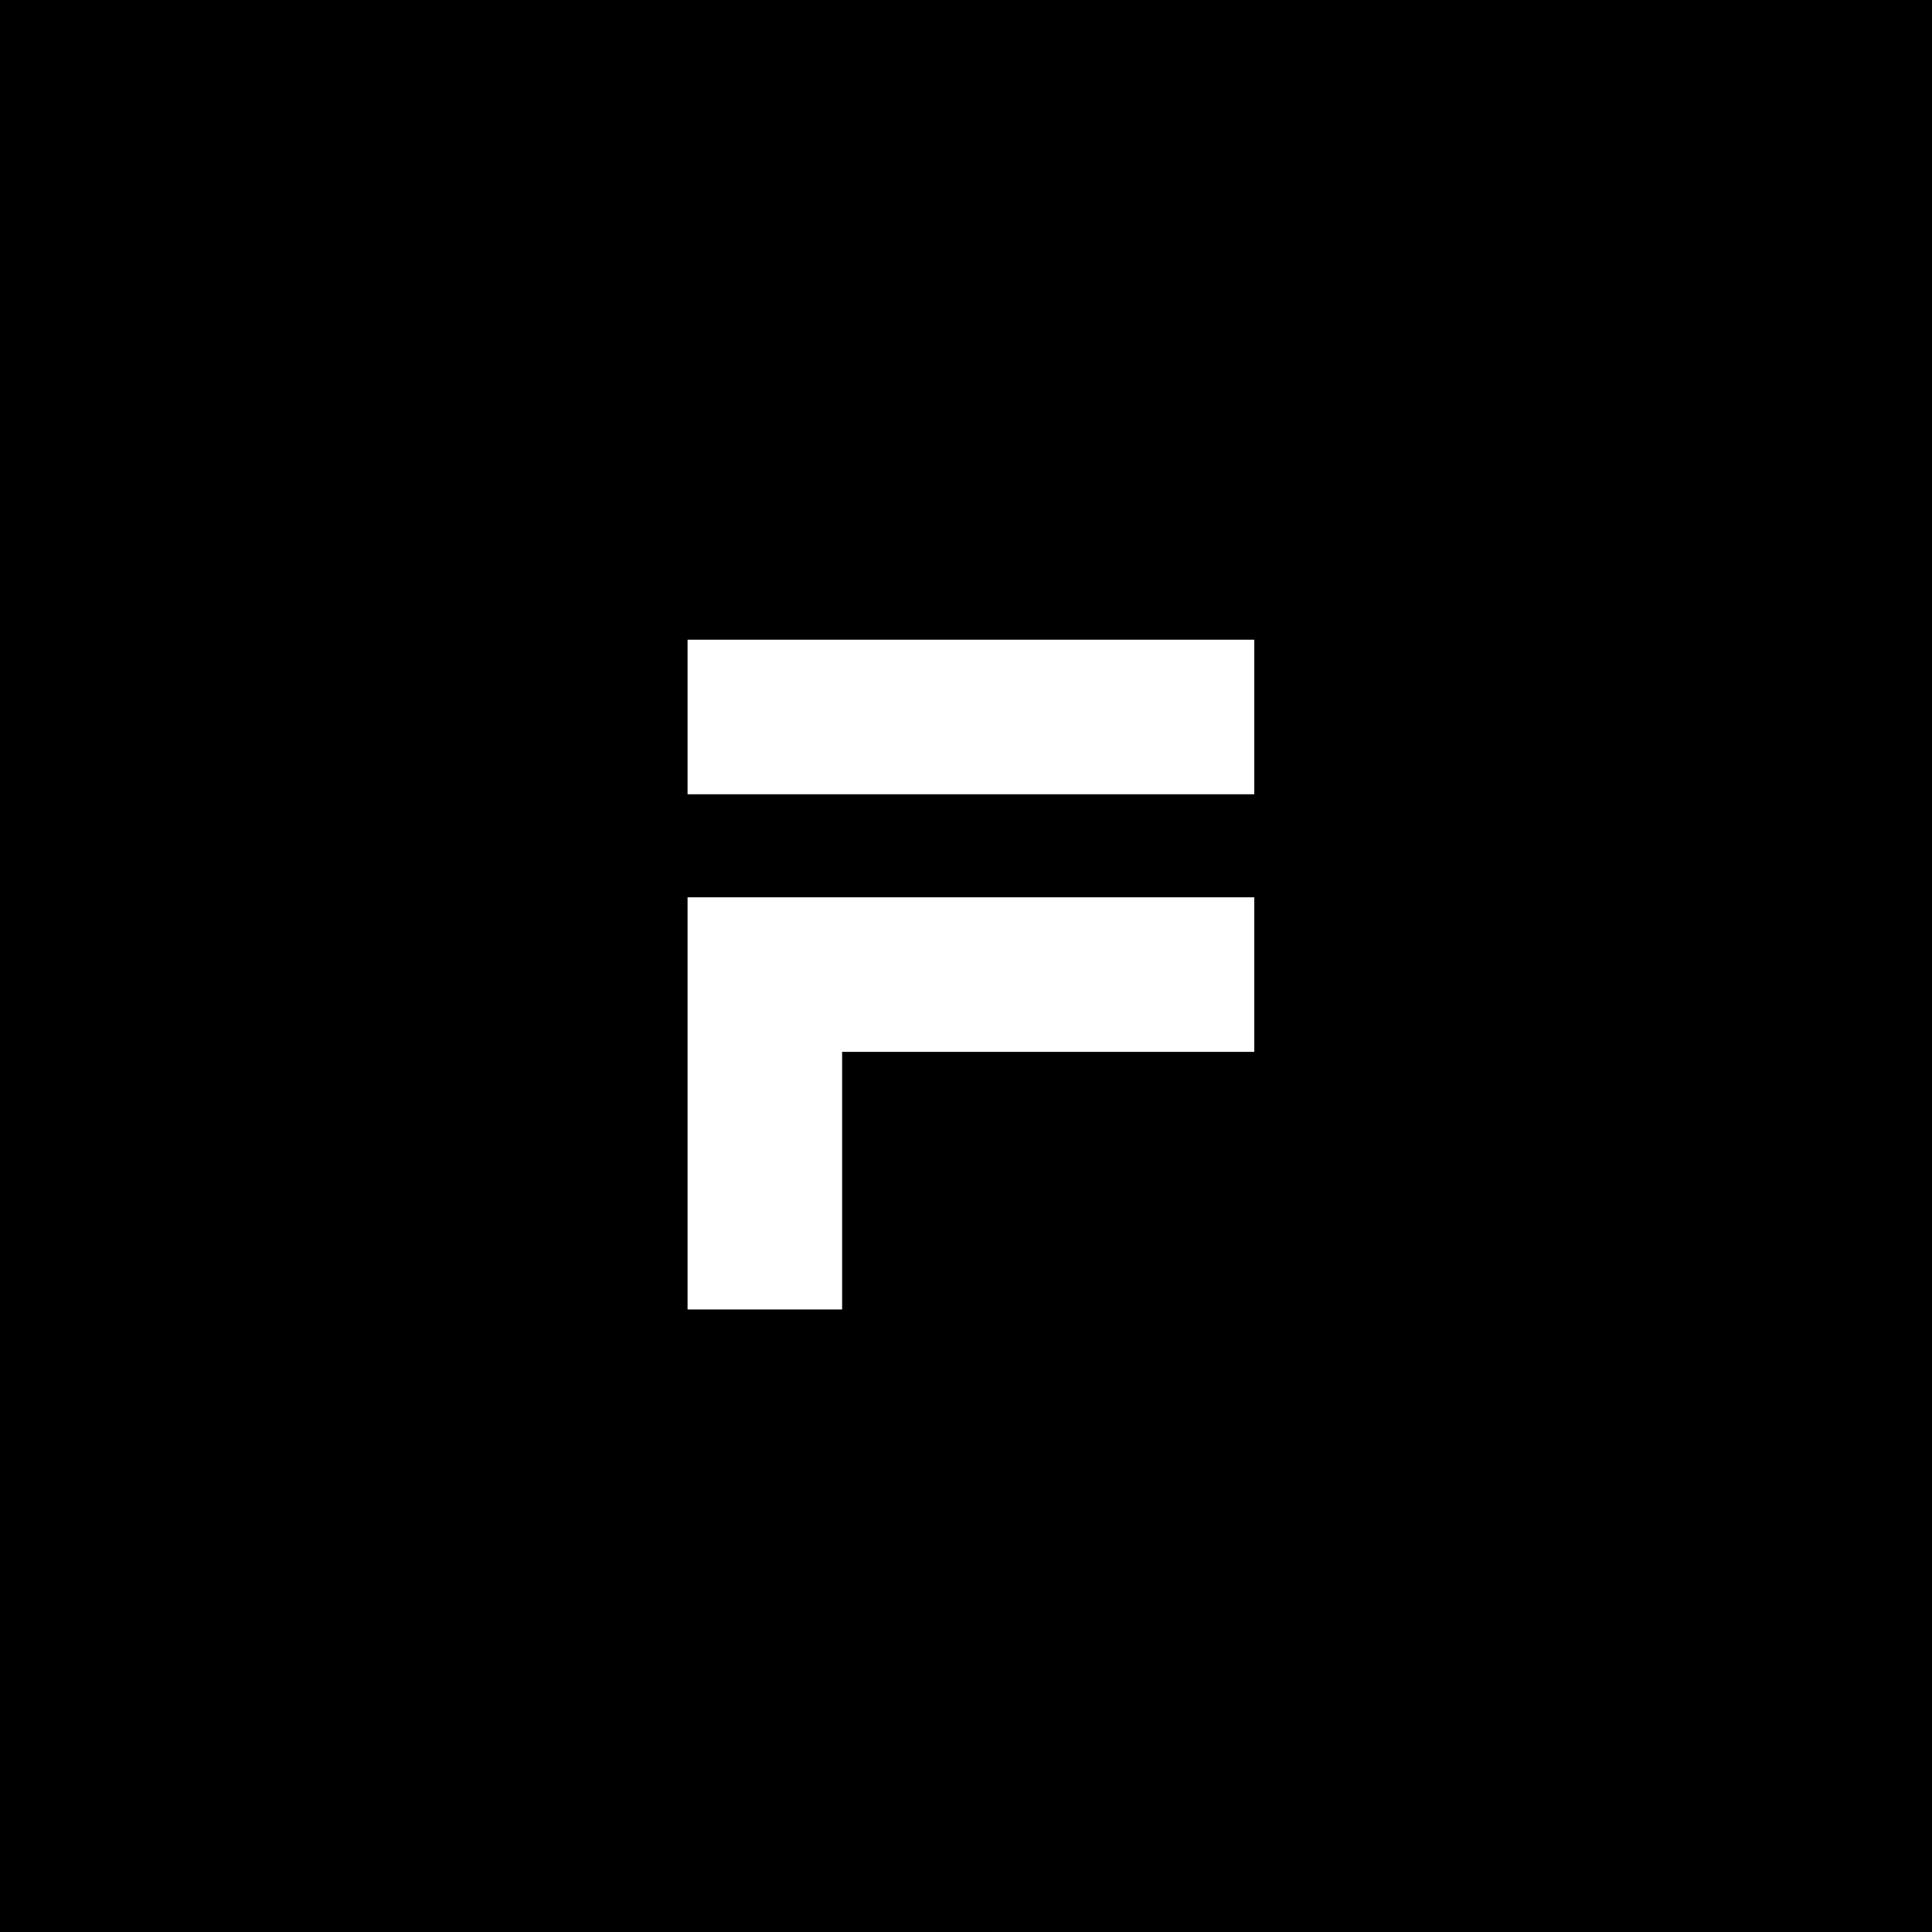
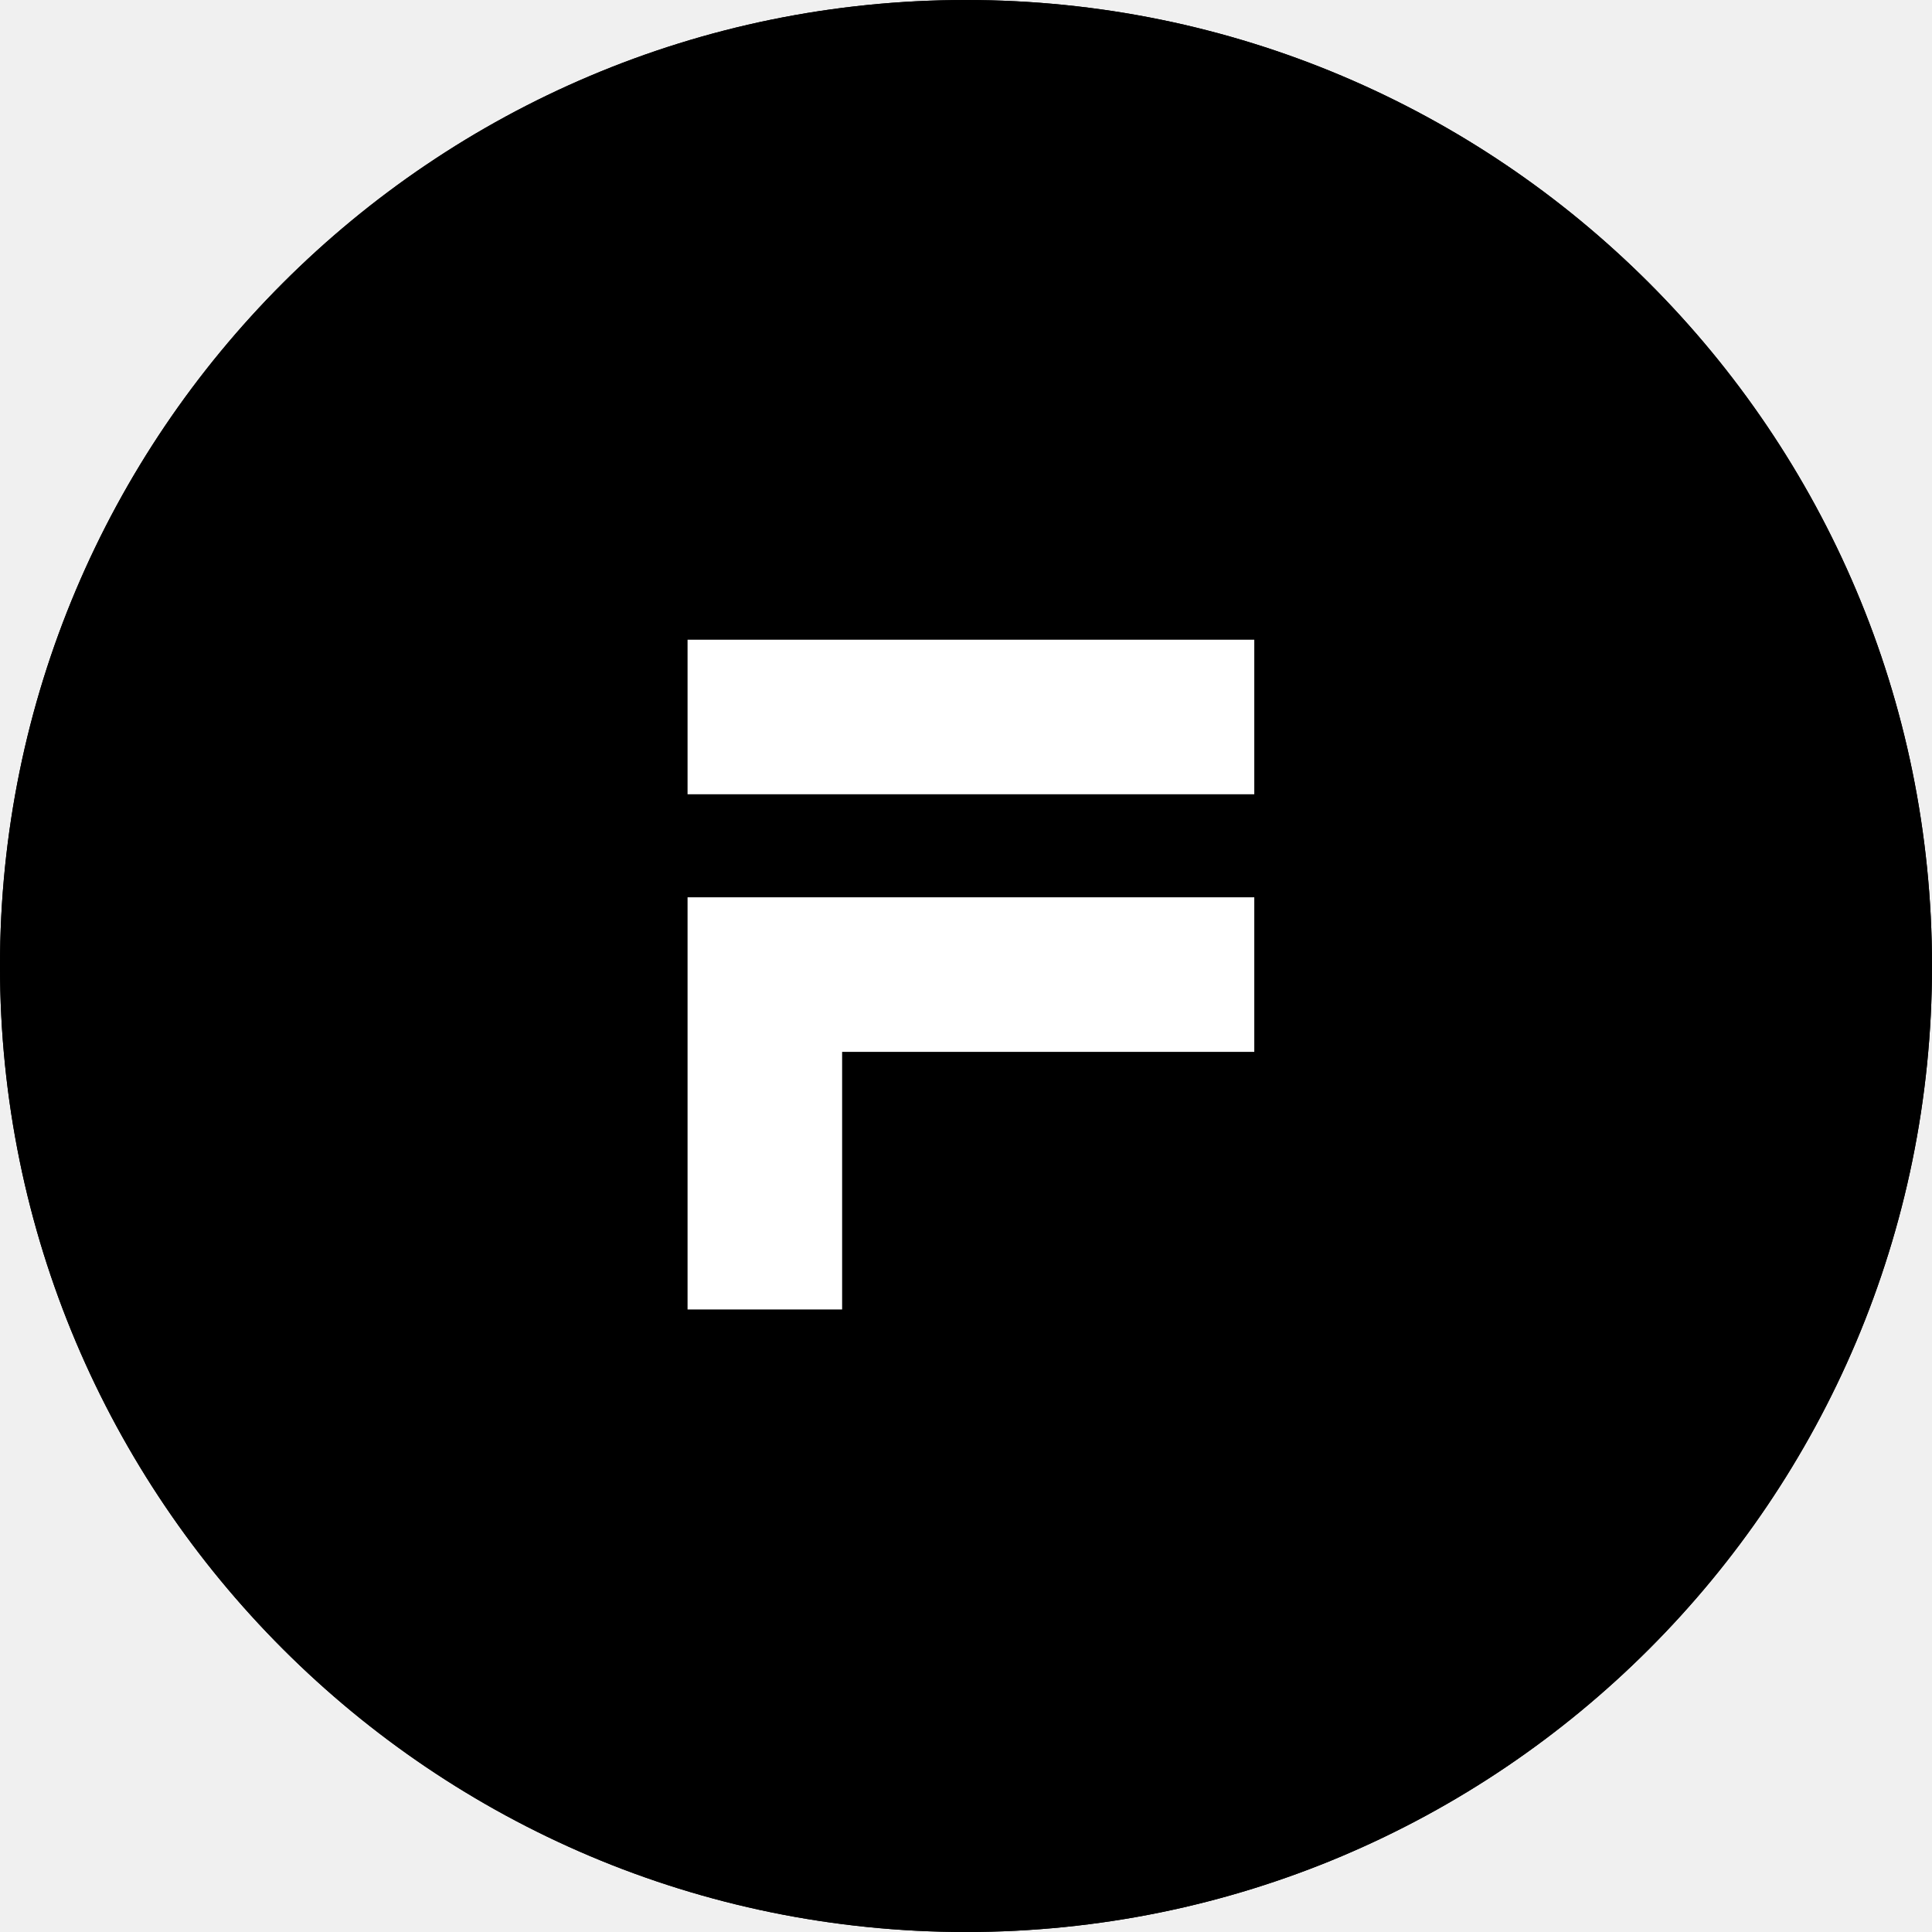
<svg xmlns="http://www.w3.org/2000/svg" version="1.1" x="0px" y="0px" width="225px" height="224.999px" viewBox="0 0 225 224.999" enable-background="new 0 0 225 224.999" xml:space="preserve">
  <g id="Layer_2">
</g>
  <g id="Layer_1">
-     <rect width="225" height="224.999" />
+     <circle cx="112.5" cy="112.5" r="112.5" />
    <circle cx="112.5" cy="112.5" r="112.5" />
    <rect x="80.073" y="74.5" fill="#FFFFFF" width="66" height="18" />
    <polygon fill="#FFFFFF" points="146.073,104.5 98.073,104.5 80.073,104.5 80.073,122.5 80.073,152.5 98.073,152.5 98.073,122.5    146.073,122.5  " />
  </g>
</svg>
